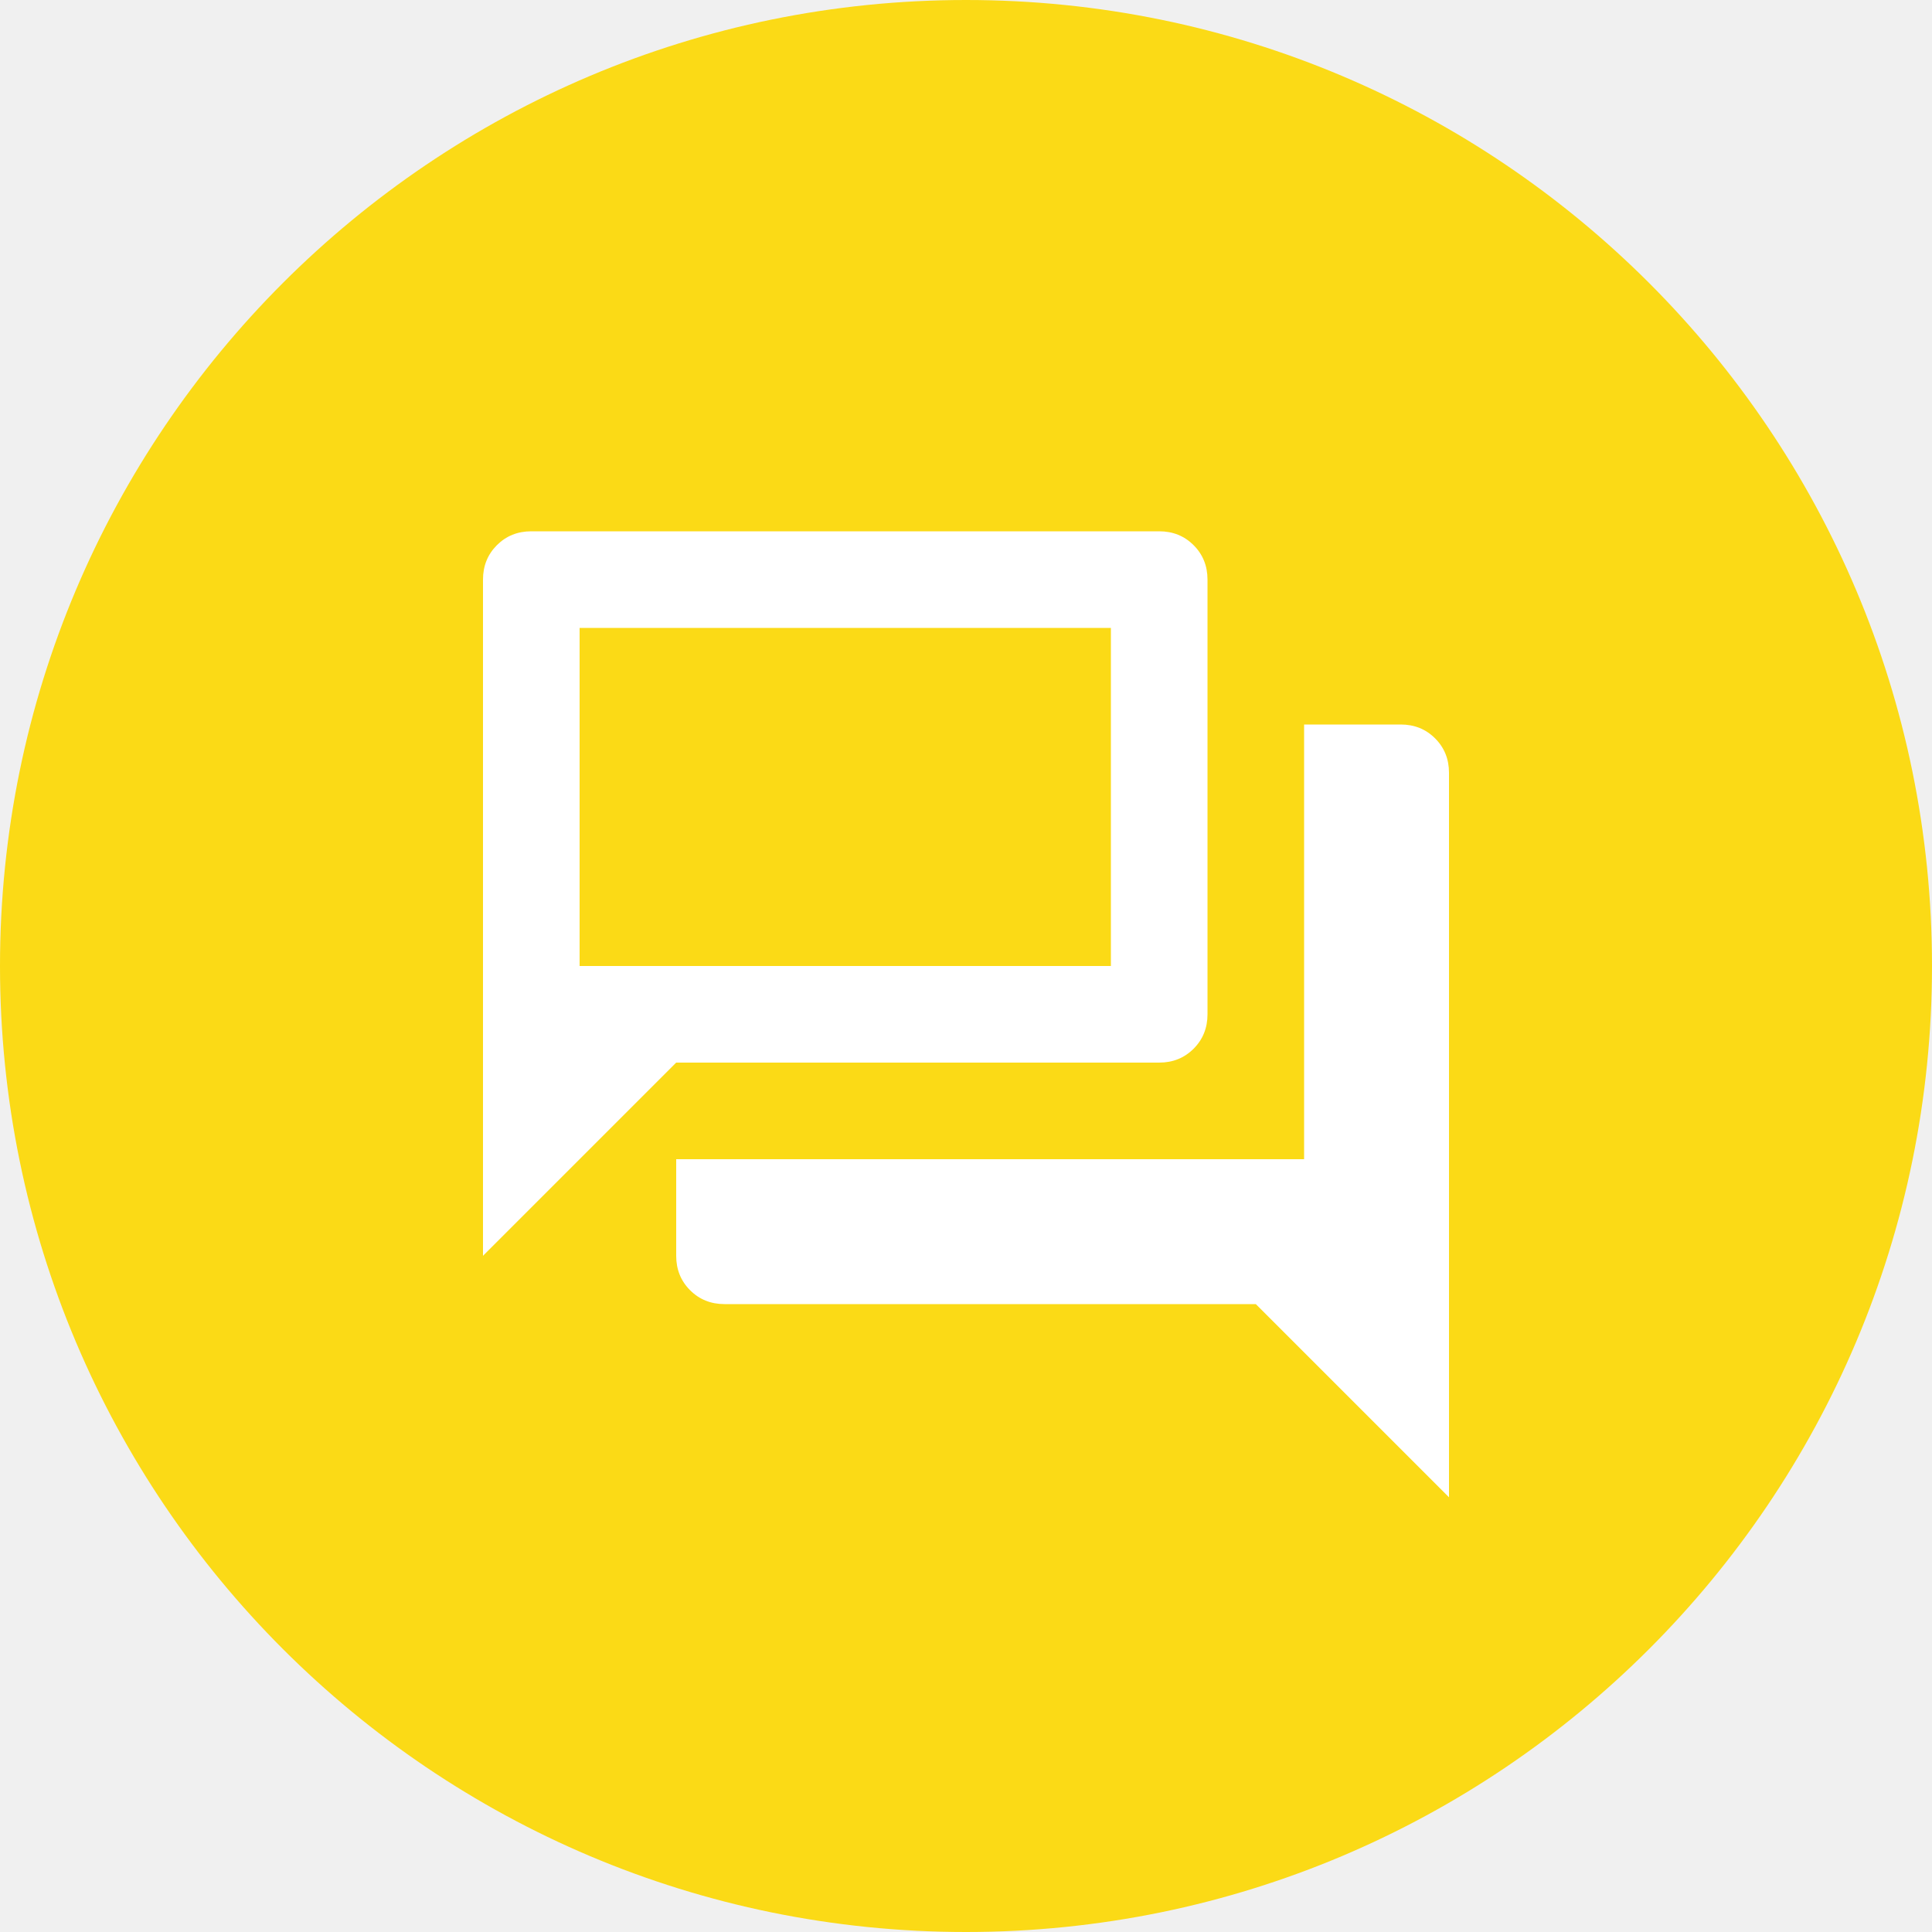
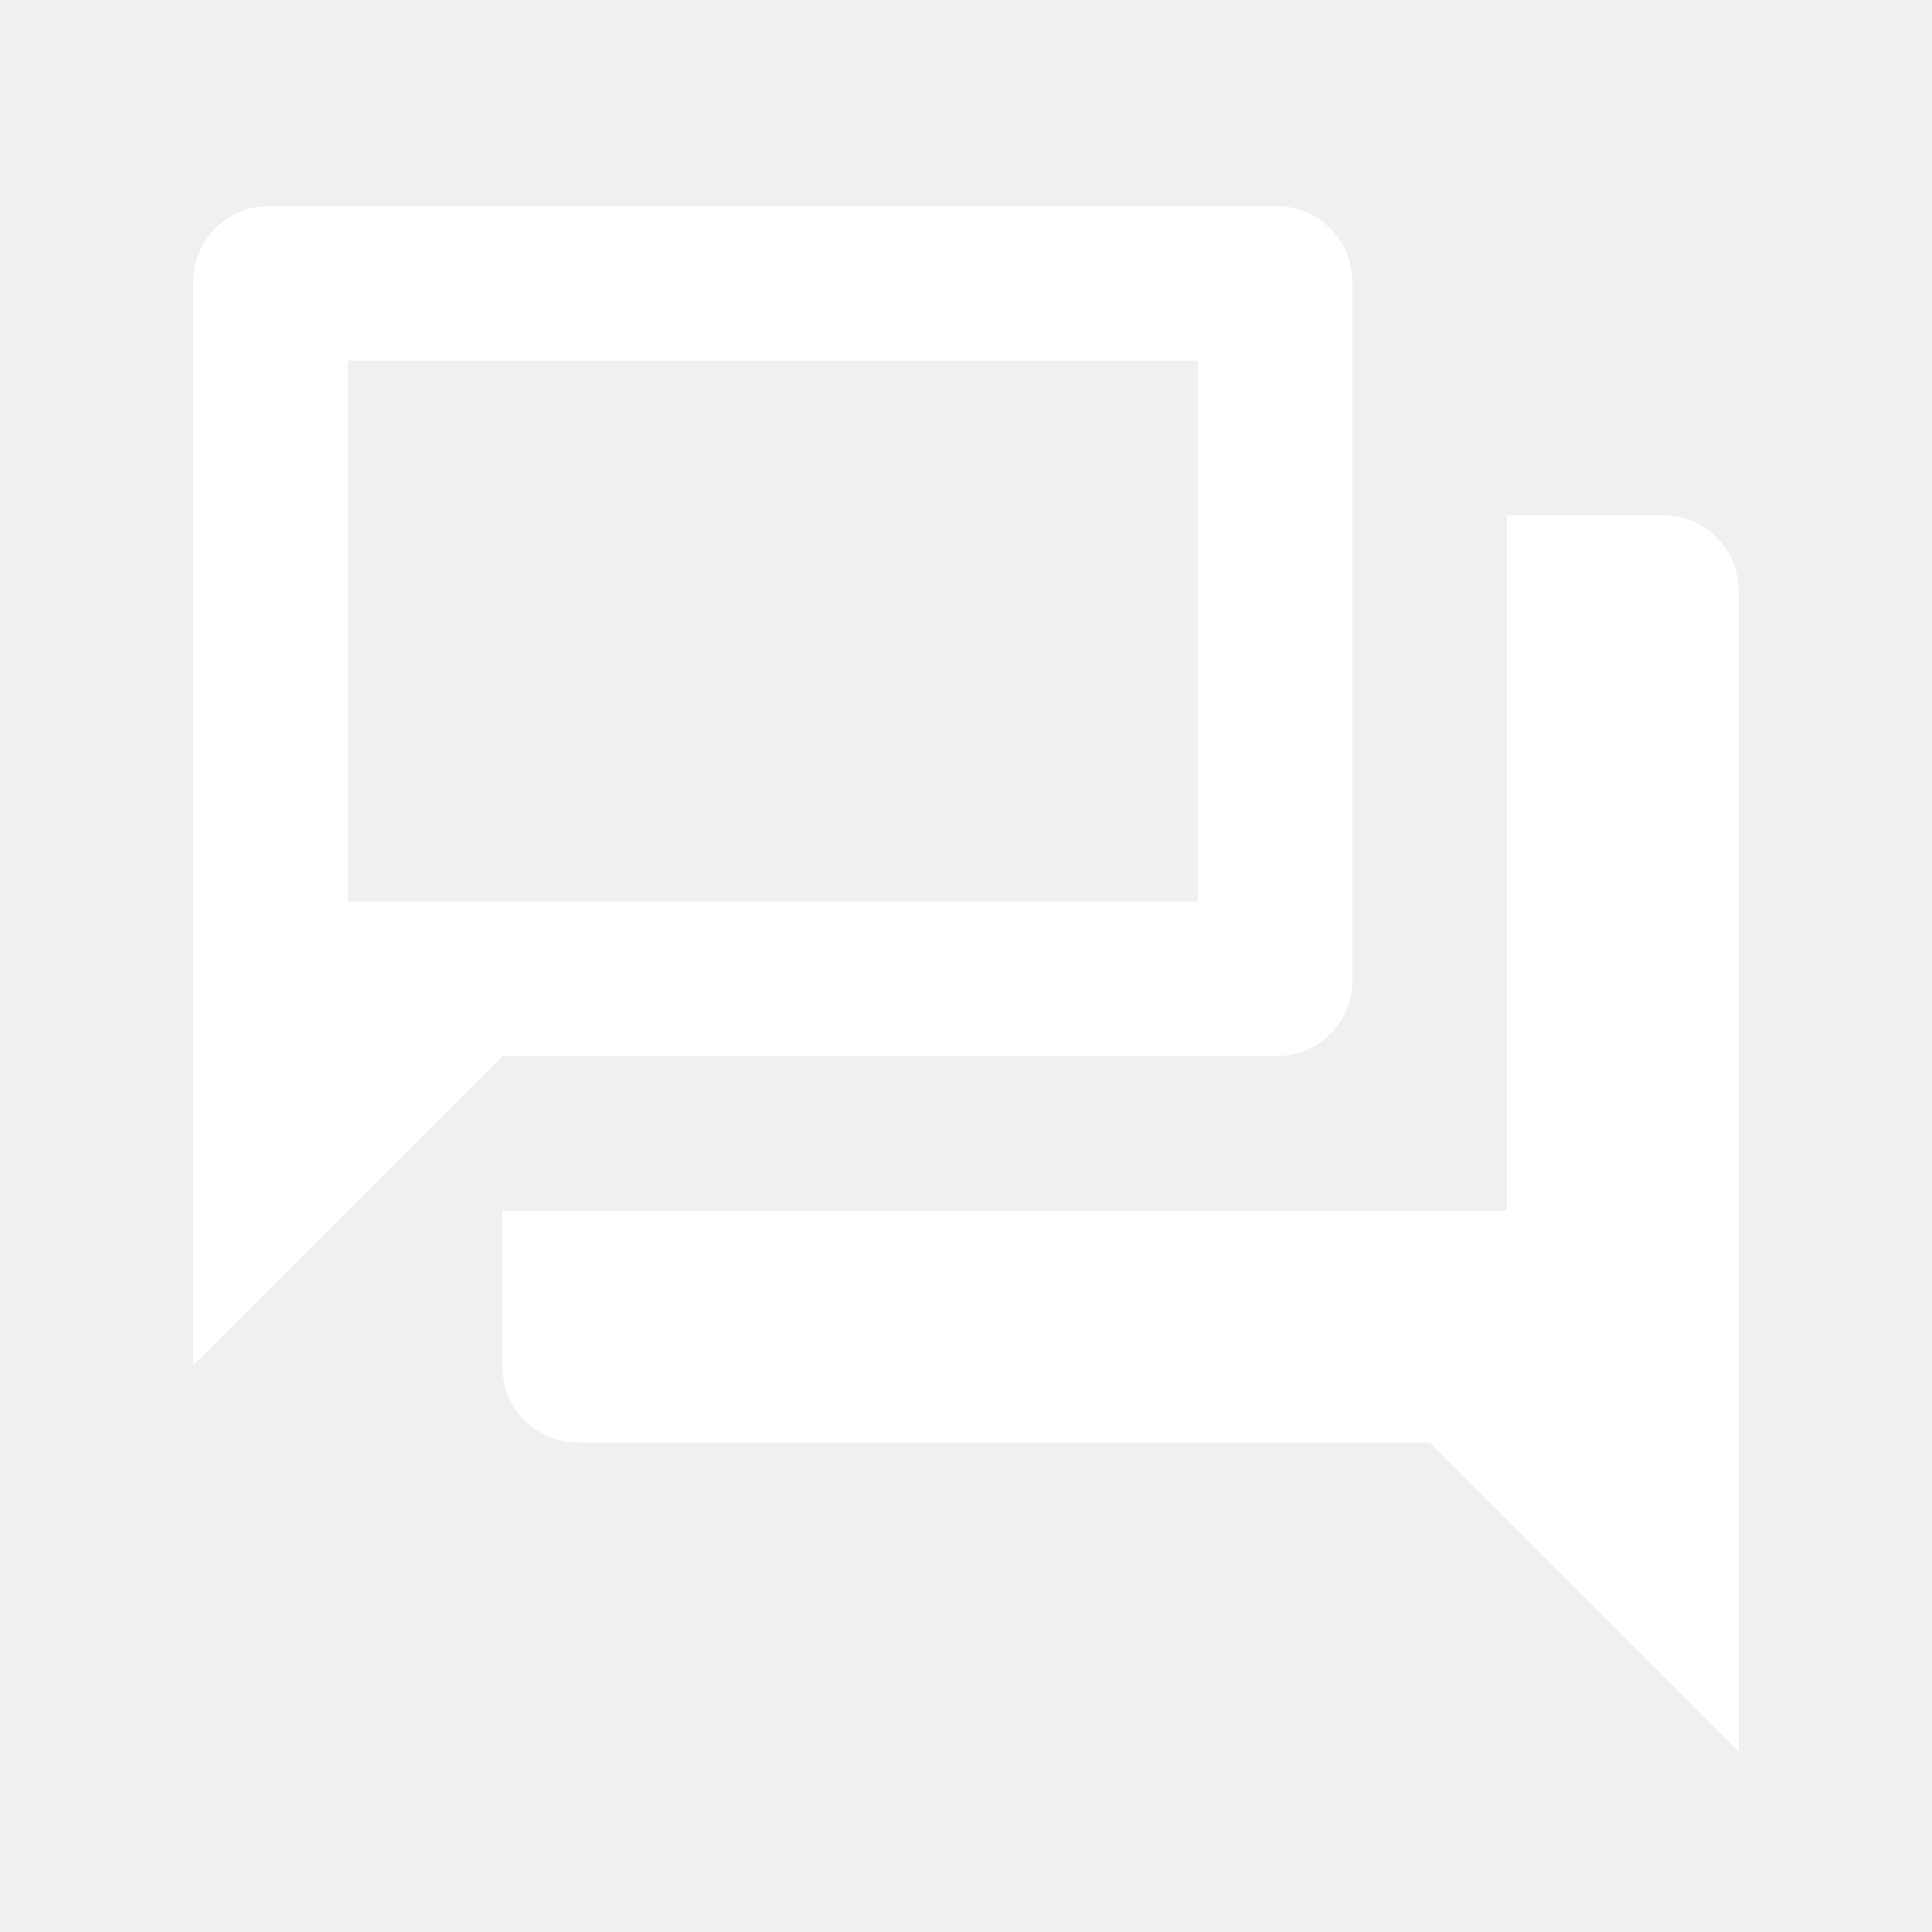
- <svg xmlns="http://www.w3.org/2000/svg" width="48" height="48" viewBox="0 0 48 48" fill="none">
-   <rect width="48" height="48" rx="24" fill="#FBDA16" />
-   <path d="M18 32.4C17.66 32.4 17.375 32.285 17.145 32.055C16.915 31.825 16.8 31.54 16.8 31.2V28.8H32.4V18H34.8C35.14 18 35.425 18.115 35.655 18.345C35.885 18.575 36 18.86 36 19.2V37.2L31.2 32.4H18ZM12 31.2V14.4C12 14.06 12.115 13.775 12.345 13.545C12.575 13.315 12.86 13.2 13.2 13.2H28.8C29.14 13.2 29.425 13.315 29.655 13.545C29.885 13.775 30 14.06 30 14.4V25.2C30 25.54 29.885 25.825 29.655 26.055C29.425 26.285 29.14 26.4 28.8 26.4H16.8L12 31.2ZM27.6 24V15.6H14.4V24H27.6Z" fill="white" />
+ <svg xmlns="http://www.w3.org/2000/svg" width="30" height="30" viewBox="0 0 30 30" fill="none">
+   <path d="M9 22.4C8.66 22.4 8.375 22.285 8.145 22.055C7.915 21.825 7.8 21.54 7.8 21.2V18.8H23.4V8H25.8C26.14 8 26.425 8.115 26.655 8.345C26.885 8.575 27 8.86 27 9.2V27.2L22.2 22.4H9ZM3 21.2V4.4C3 4.06 3.115 3.775 3.345 3.545C3.575 3.315 3.86 3.2 4.2 3.2H19.8C20.14 3.2 20.425 3.315 20.655 3.545C20.885 3.775 21 4.06 21 4.4V15.2C21 15.54 20.885 15.825 20.655 16.055C20.425 16.285 20.14 16.4 19.8 16.4H7.8L3 21.2ZM18.6 14V5.6H5.4V14H18.6Z" fill="white" />
</svg>
